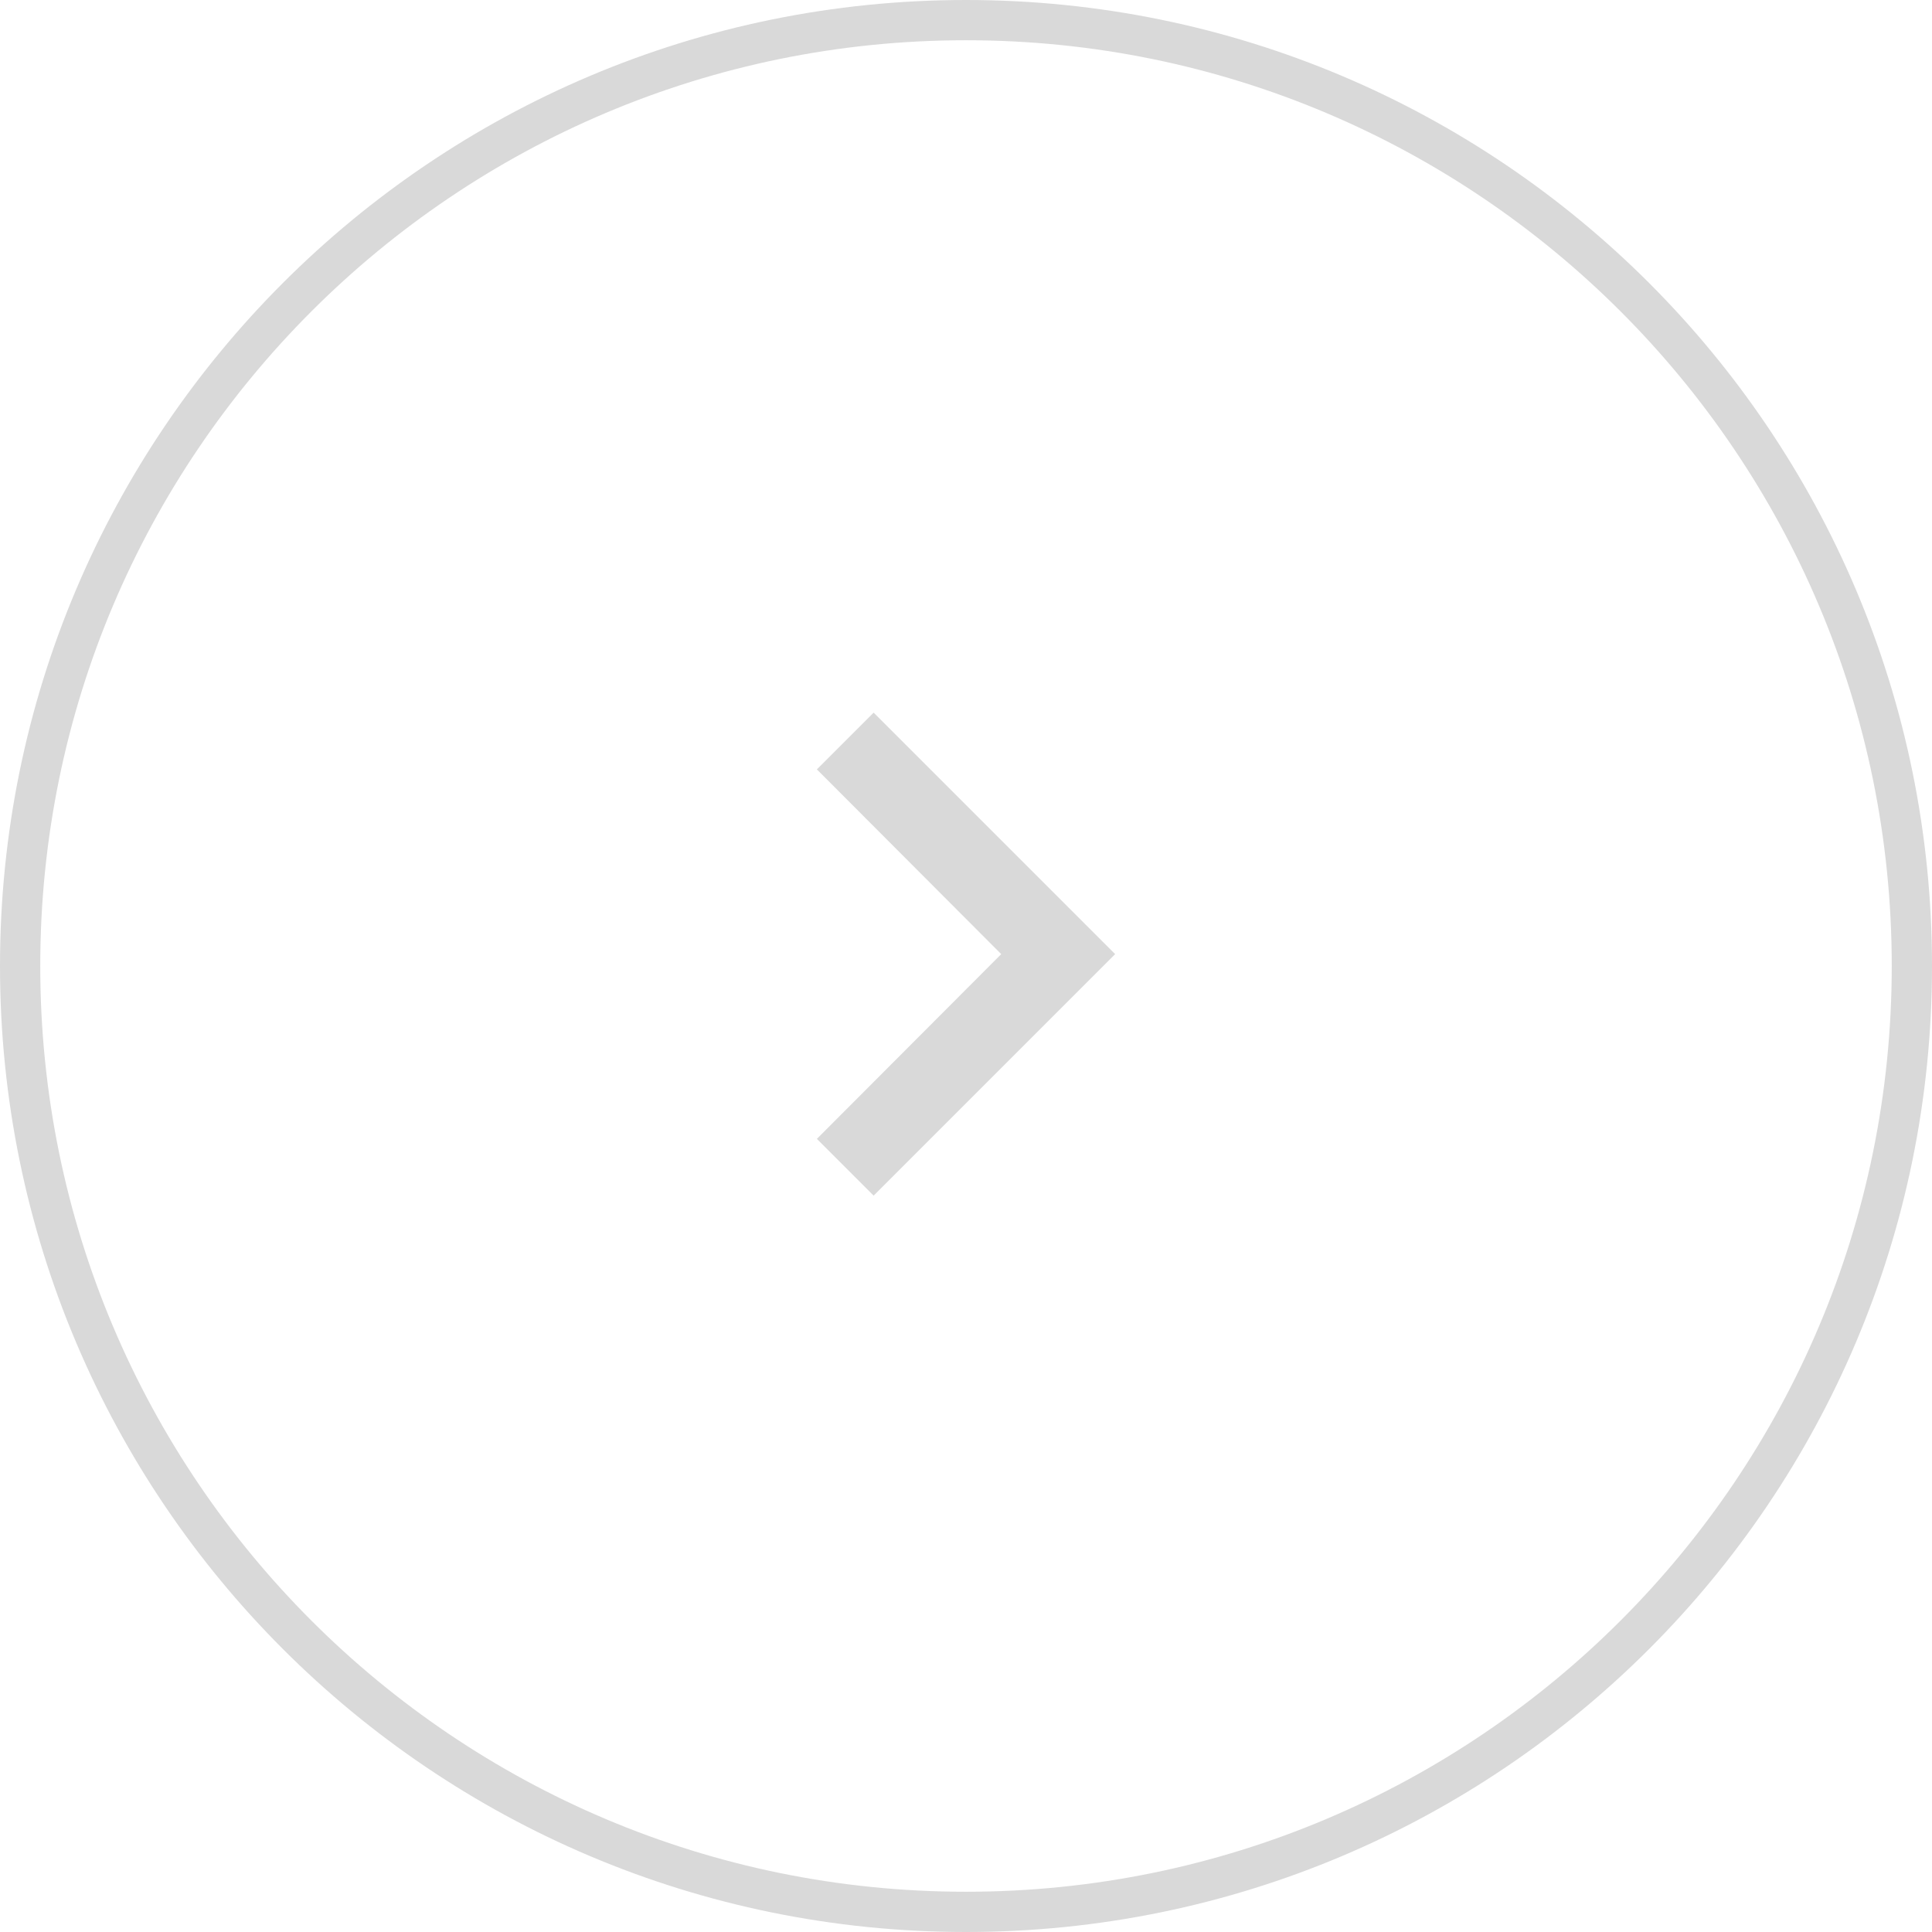
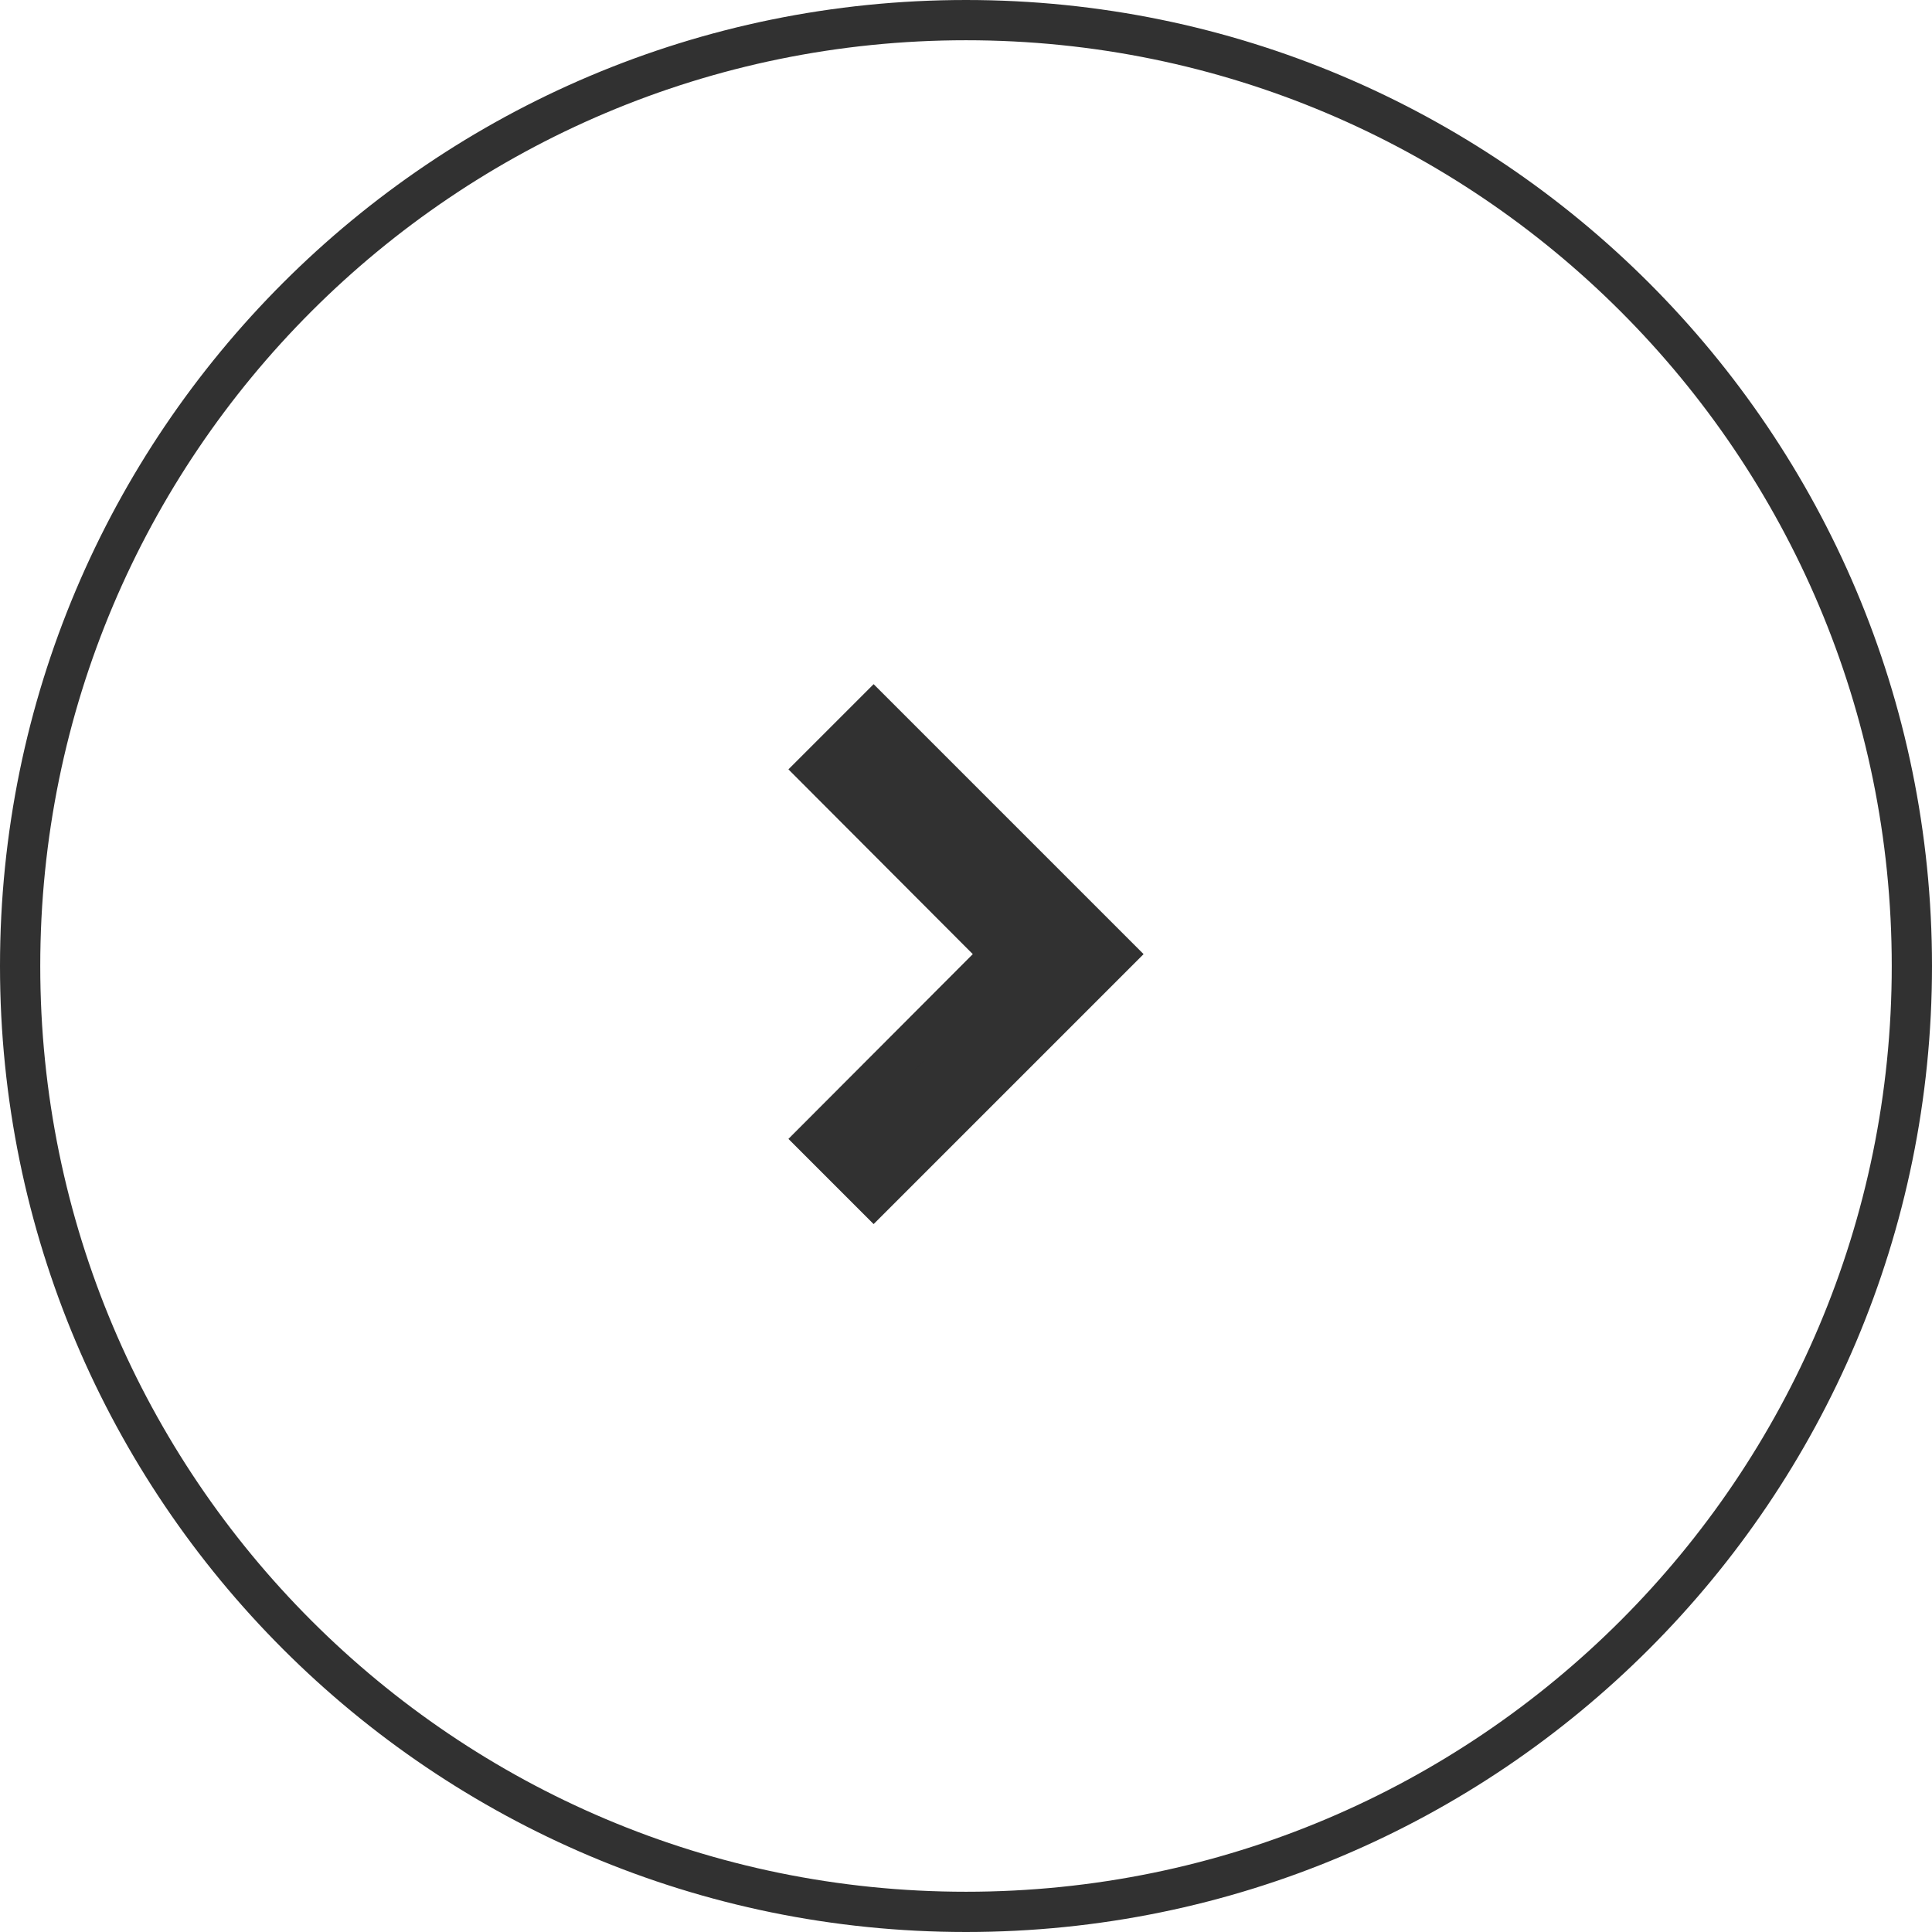
<svg xmlns="http://www.w3.org/2000/svg" width="48px" height="48px" viewBox="0 0 48 48" version="1.1">
  <defs />
-   <g id="Page-1" stroke="none" stroke-width="1" fill="none" fill-rule="evenodd">
+   <g id="Page-1" stroke="#313131" stroke-width="1" fill="none" fill-rule="evenodd">
    <g id="Catalog-p2" transform="translate(-1260, -512)">
      <g id="menu" transform="translate(132, 512)">
        <g id="arrow-right" transform="translate(1128, 0)">
-           <circle id="Oval-4" stroke="#D9D9D9" stroke-width="1" cx="24" cy="24" r="23.5" />
-           <polygon id="Shape" fill="#D9D9D9" fill-rule="evenodd" transform="translate(24, 23.705) scale(1, -1) rotate(-90) translate(-24, -23.705) " points="28.59 20 24 24.58 19.41 20 18 21.41 24 27.41 30 21.41" />
+           <circle id="Oval-4" stroke="#313131" stroke-width="1" cx="24" cy="24" r="23.5" />
+           <polygon id="Shape" fill="#313131" fill-rule="evenodd" transform="translate(24, 23.705) scale(1, -1) rotate(-90) translate(-24, -23.705) " points="28.59 20 24 24.58 19.41 20 18 21.41 24 27.41 30 21.41" />
        </g>
      </g>
    </g>
  </g>
</svg>
